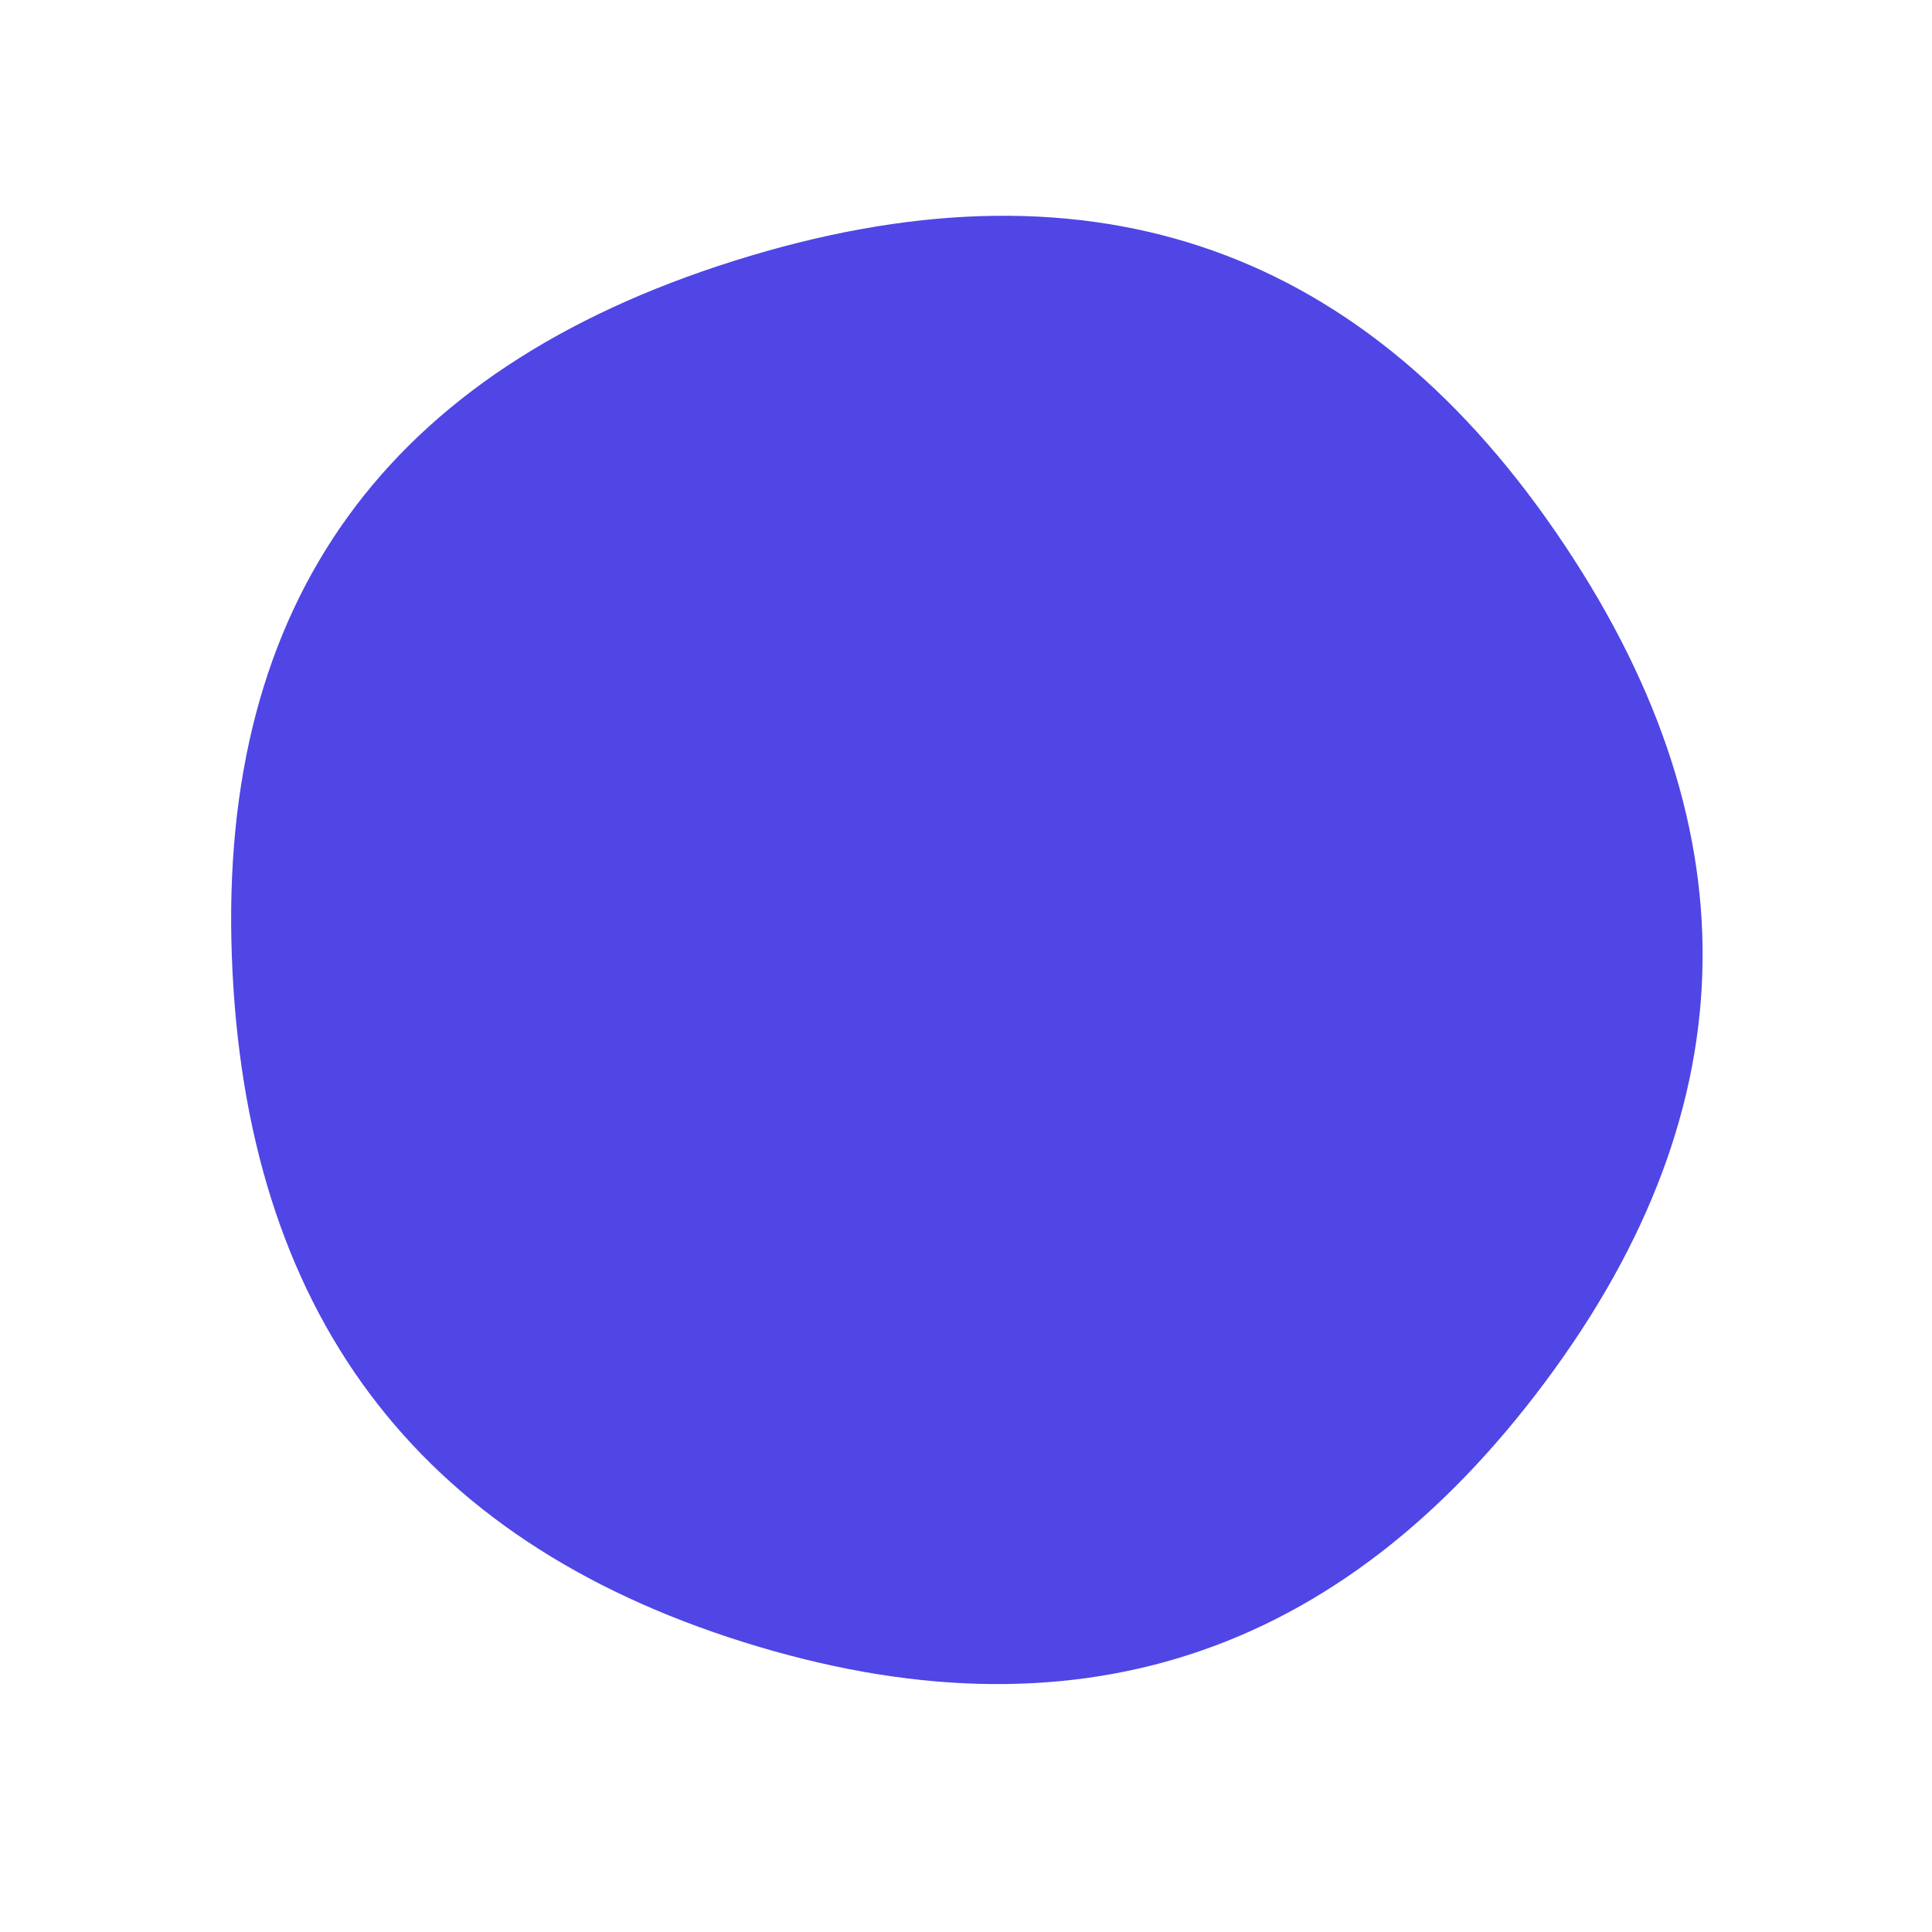
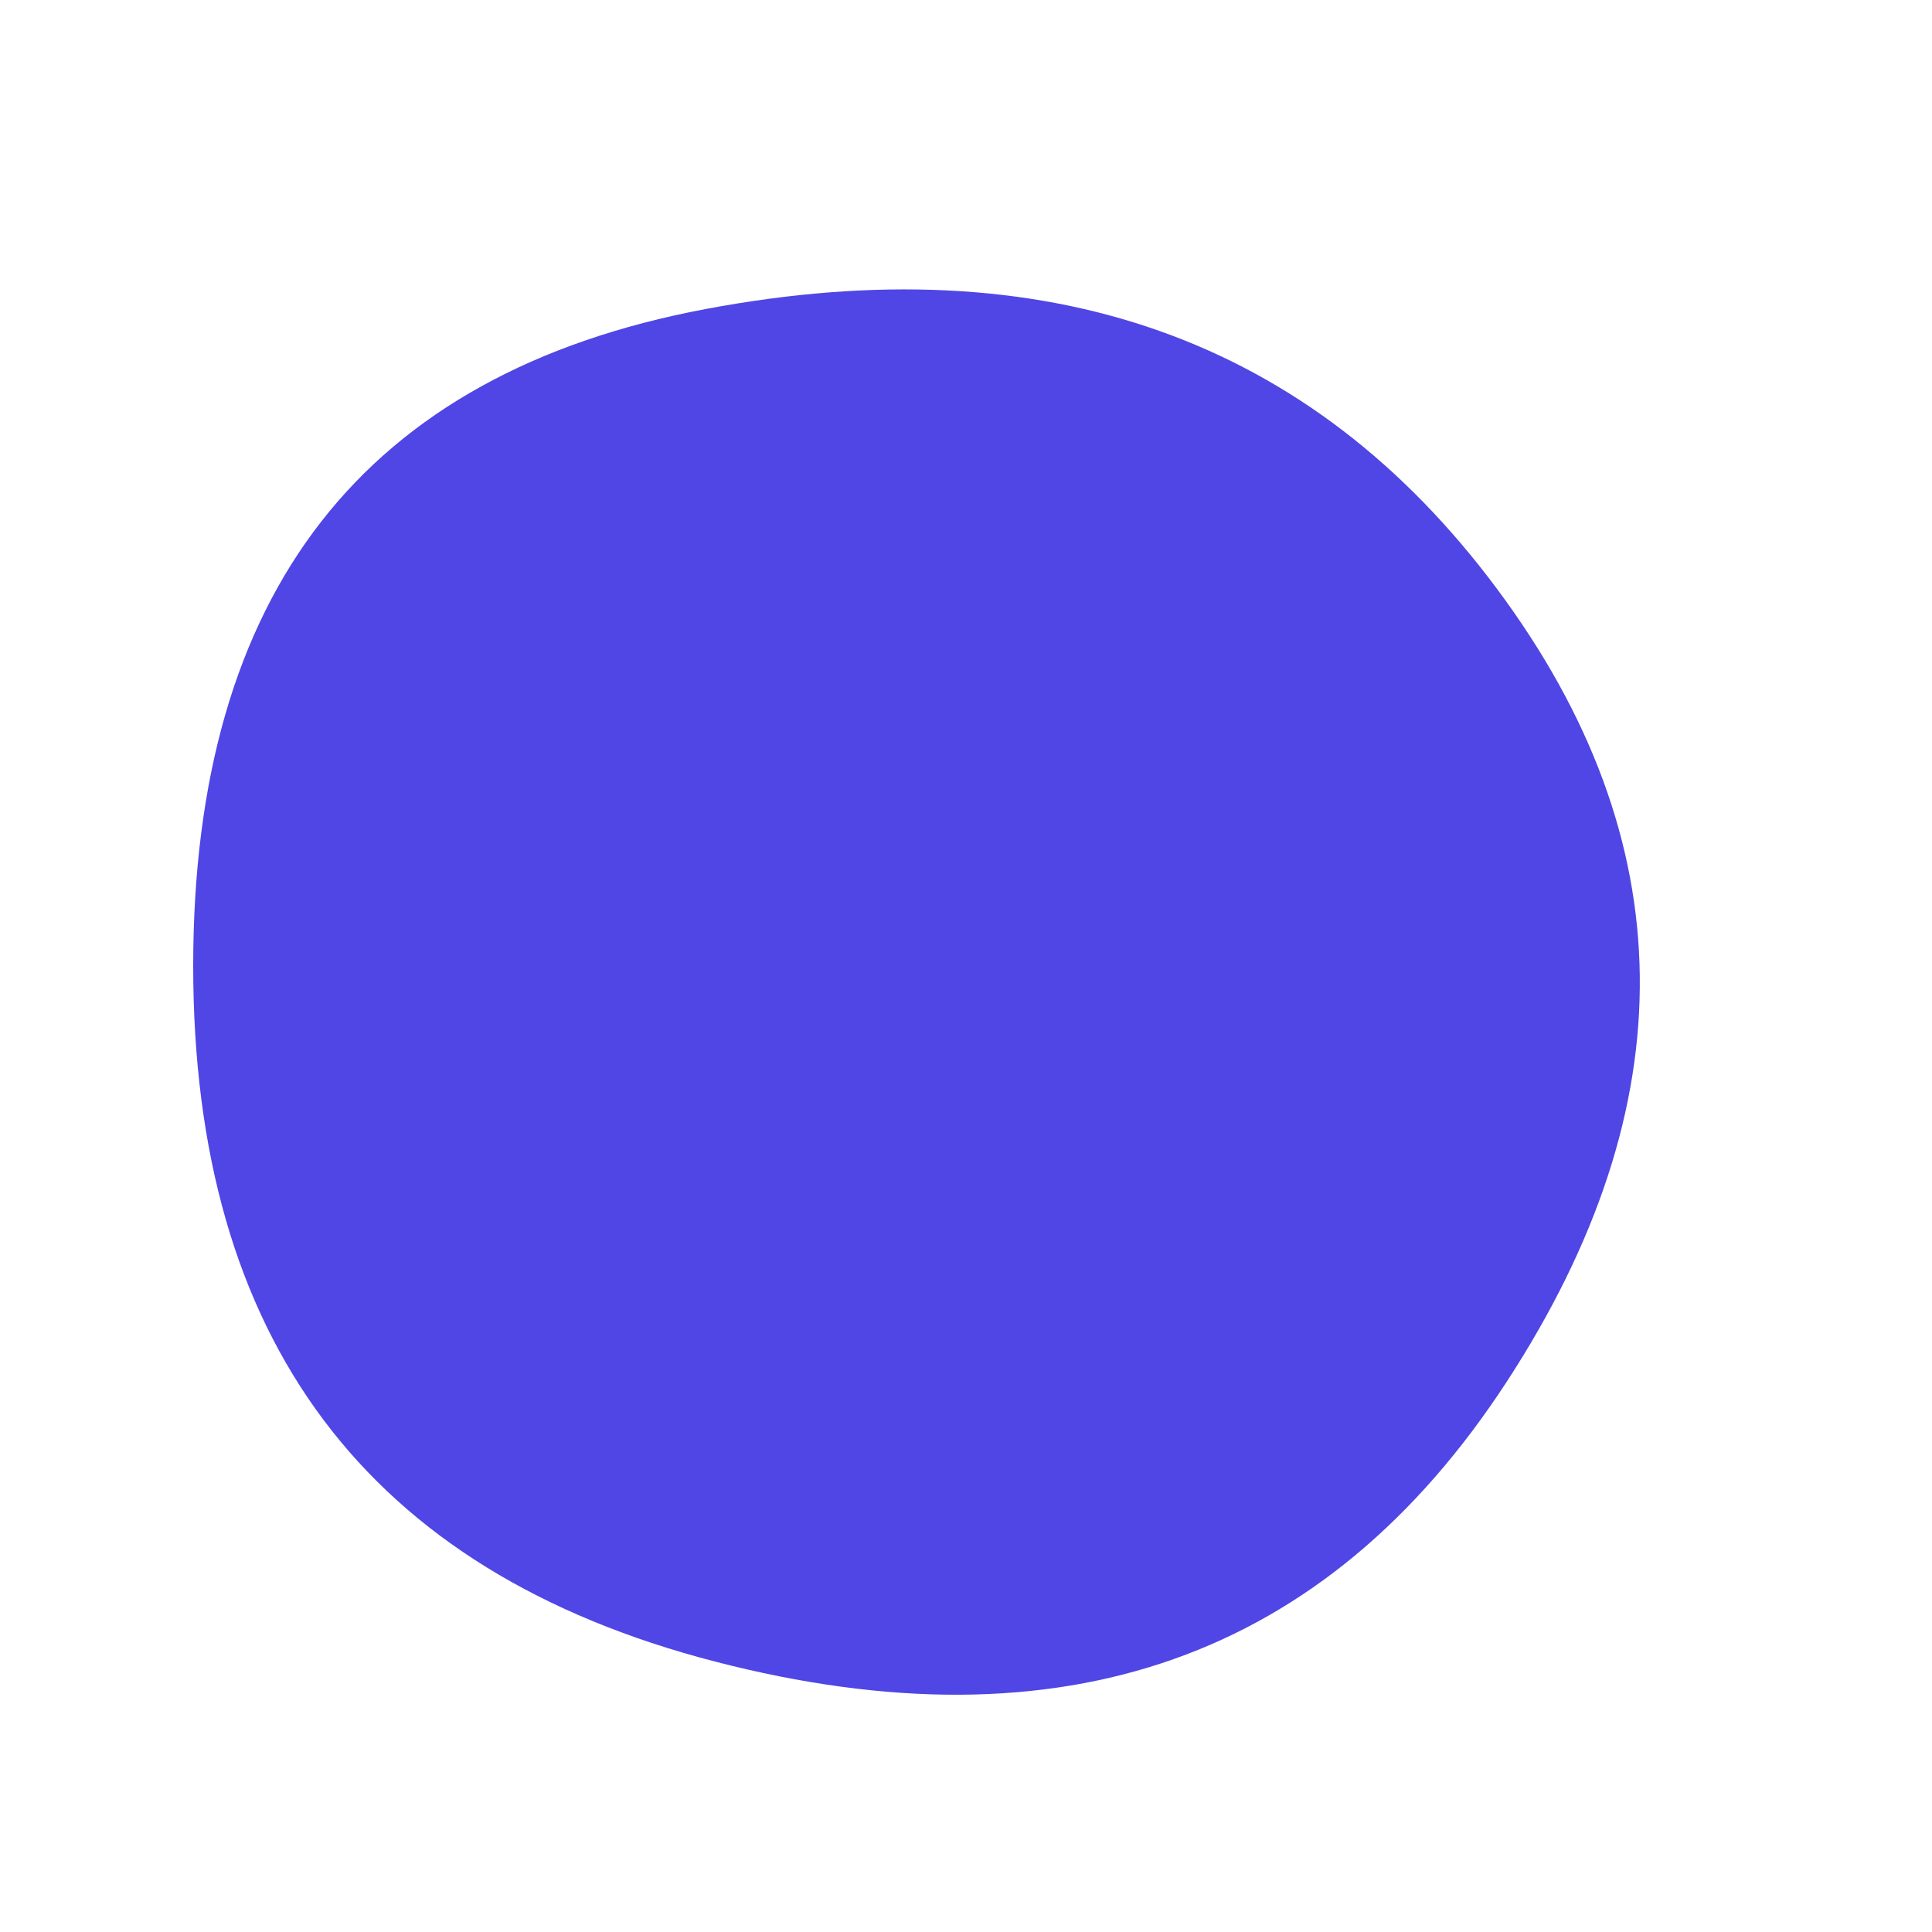
- <svg xmlns="http://www.w3.org/2000/svg" width="10" height="10" viewBox="0 0 10 10" fill="none">
-   <path d="M8 7.15C6.933 8.583 5.55 9.033 3.85 8.5C2.15 7.967 1.267 6.783 1.2 4.95C1.133 3.117 2 1.917 3.8 1.35C5.6 0.783 7.017 1.25 8.05 2.75C9.083 4.25 9.067 5.717 8 7.15Z" fill="#4F46E5" />
+ <svg xmlns="http://www.w3.org/2000/svg" width="50" height="50" viewBox="0 0 50 50" fill="none">
+   <path d="M39 35.75C34.333 42.917 27.5 45.333 18.5 43C9.5 40.667 5 34.667 5 25C5 15.333 9.417 9.667 18.25 8C27.083 6.333 33.917 8.75 38.75 15.25C43.583 21.75 43.667 28.583 39 35.75Z" fill="#4F46E5" />
</svg>
